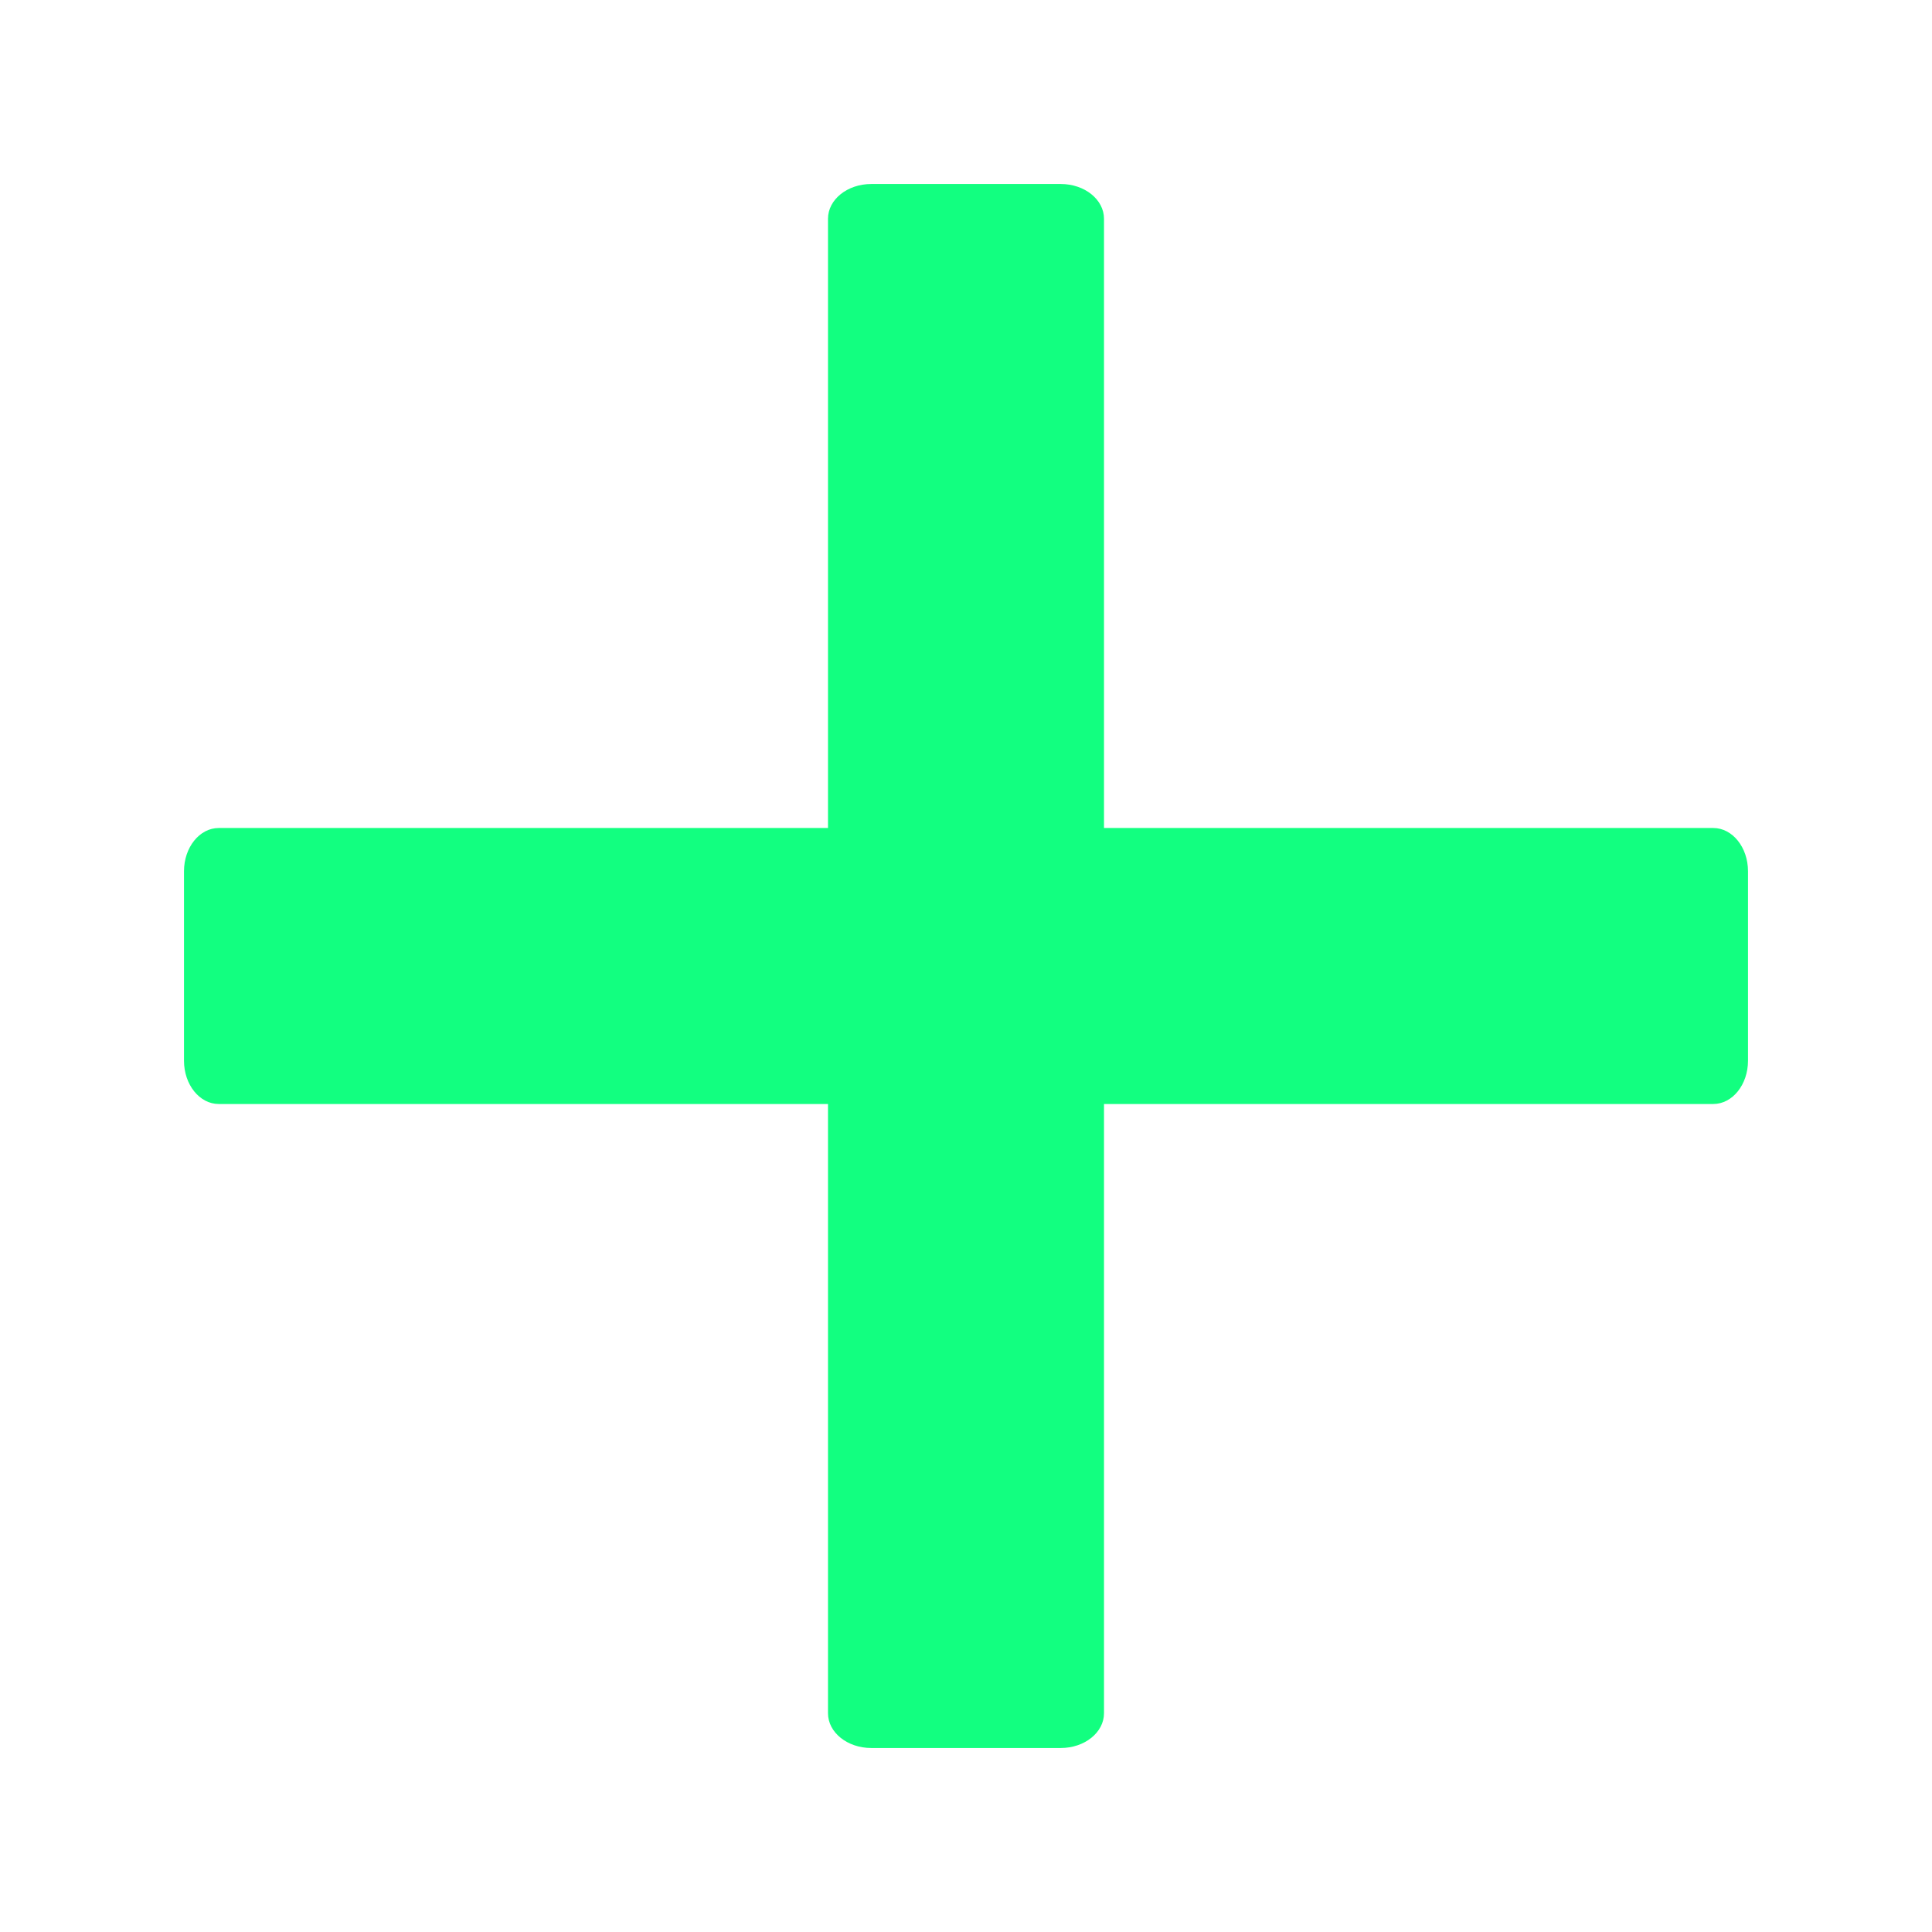
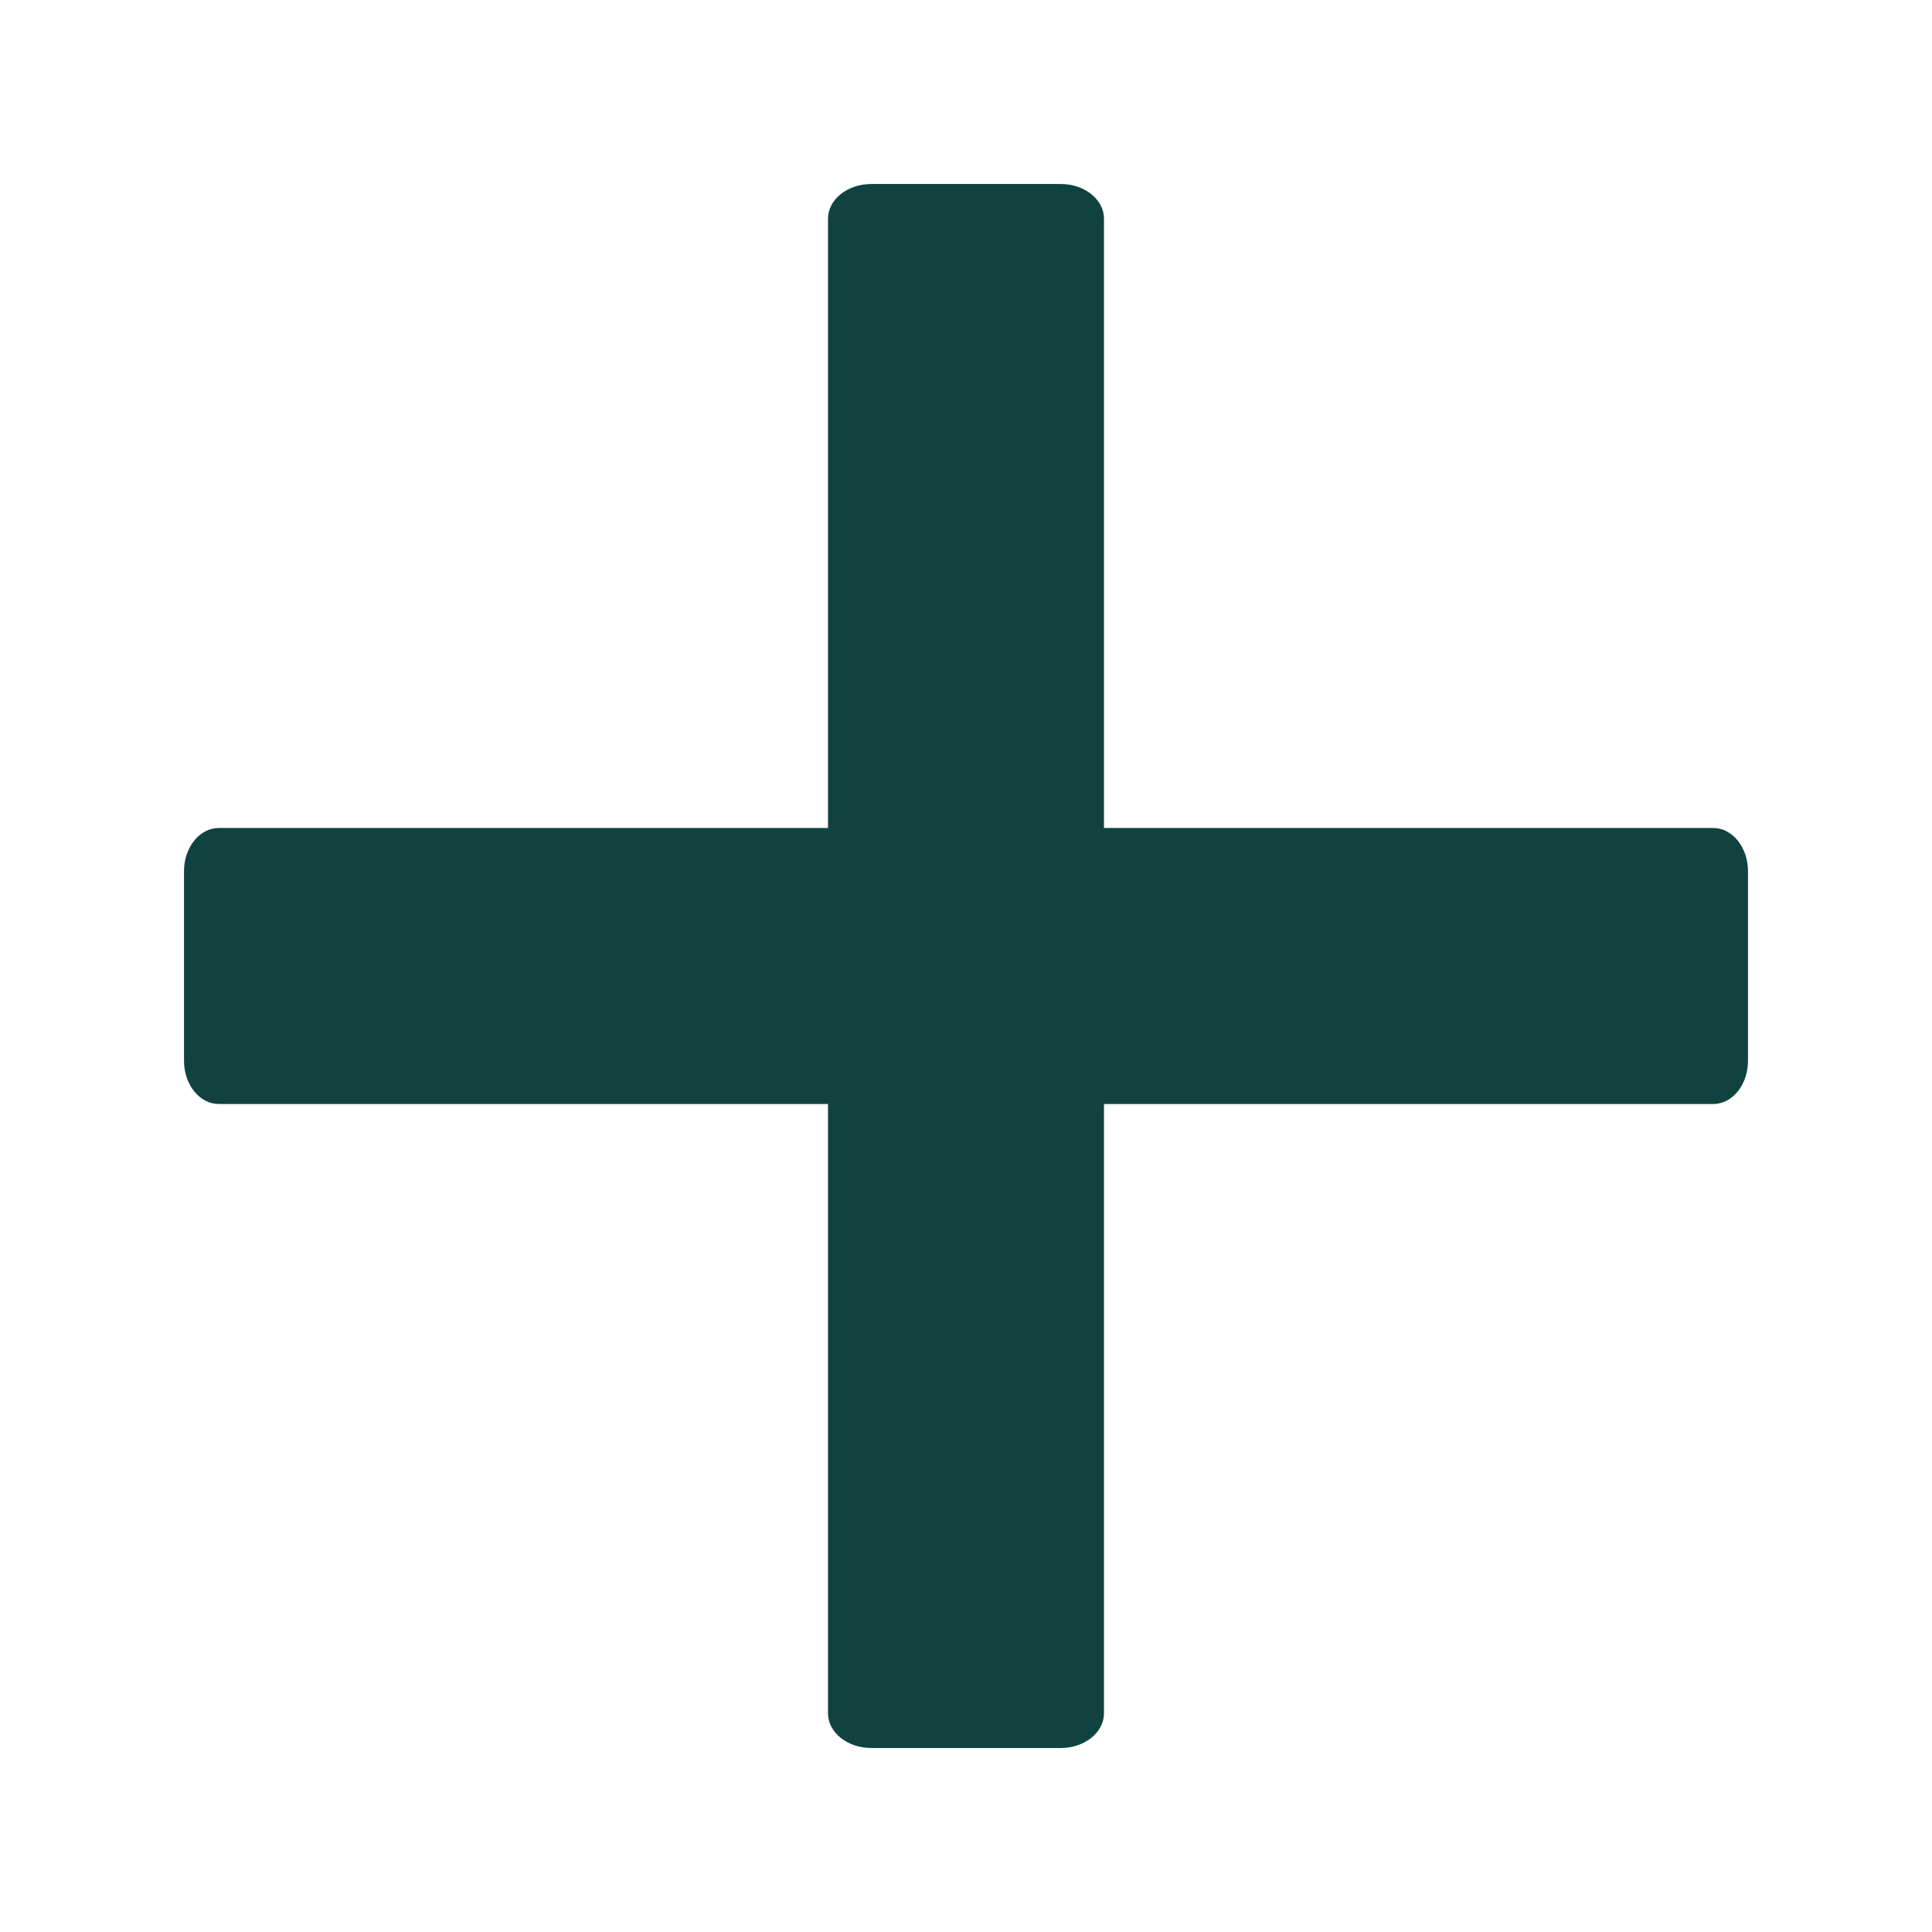
<svg xmlns="http://www.w3.org/2000/svg" width="42" height="42" viewBox="0 0 42 42" fill="none">
-   <path d="M4 18.94V23.06C4 23.579 4.338 24 4.755 24L37.245 24C37.662 24 38 23.579 38 23.06V18.94C38 18.421 37.662 18 37.245 18H4.755C4.338 18 4 18.421 4 18.94Z" fill="#12FF80" />
-   <path d="M23.06 4H18.94C18.421 4 18 4.338 18 4.755V37.245C18 37.662 18.421 38 18.94 38H23.06C23.579 38 24 37.662 24 37.245V4.755C24 4.338 23.579 4 23.06 4Z" fill="#12FF80" />
+   <path d="M4 18.94V23.06C4 23.579 4.338 24 4.755 24L37.245 24C37.662 24 38 23.579 38 23.06V18.94C38 18.421 37.662 18 37.245 18H4.755C4.338 18 4 18.421 4 18.94Z" fill="#10433F" />
+   <path d="M23.06 4H18.94C18.421 4 18 4.338 18 4.755V37.245C18 37.662 18.421 38 18.94 38H23.06C23.579 38 24 37.662 24 37.245V4.755C24 4.338 23.579 4 23.06 4Z" fill="#10433F" />
</svg>
